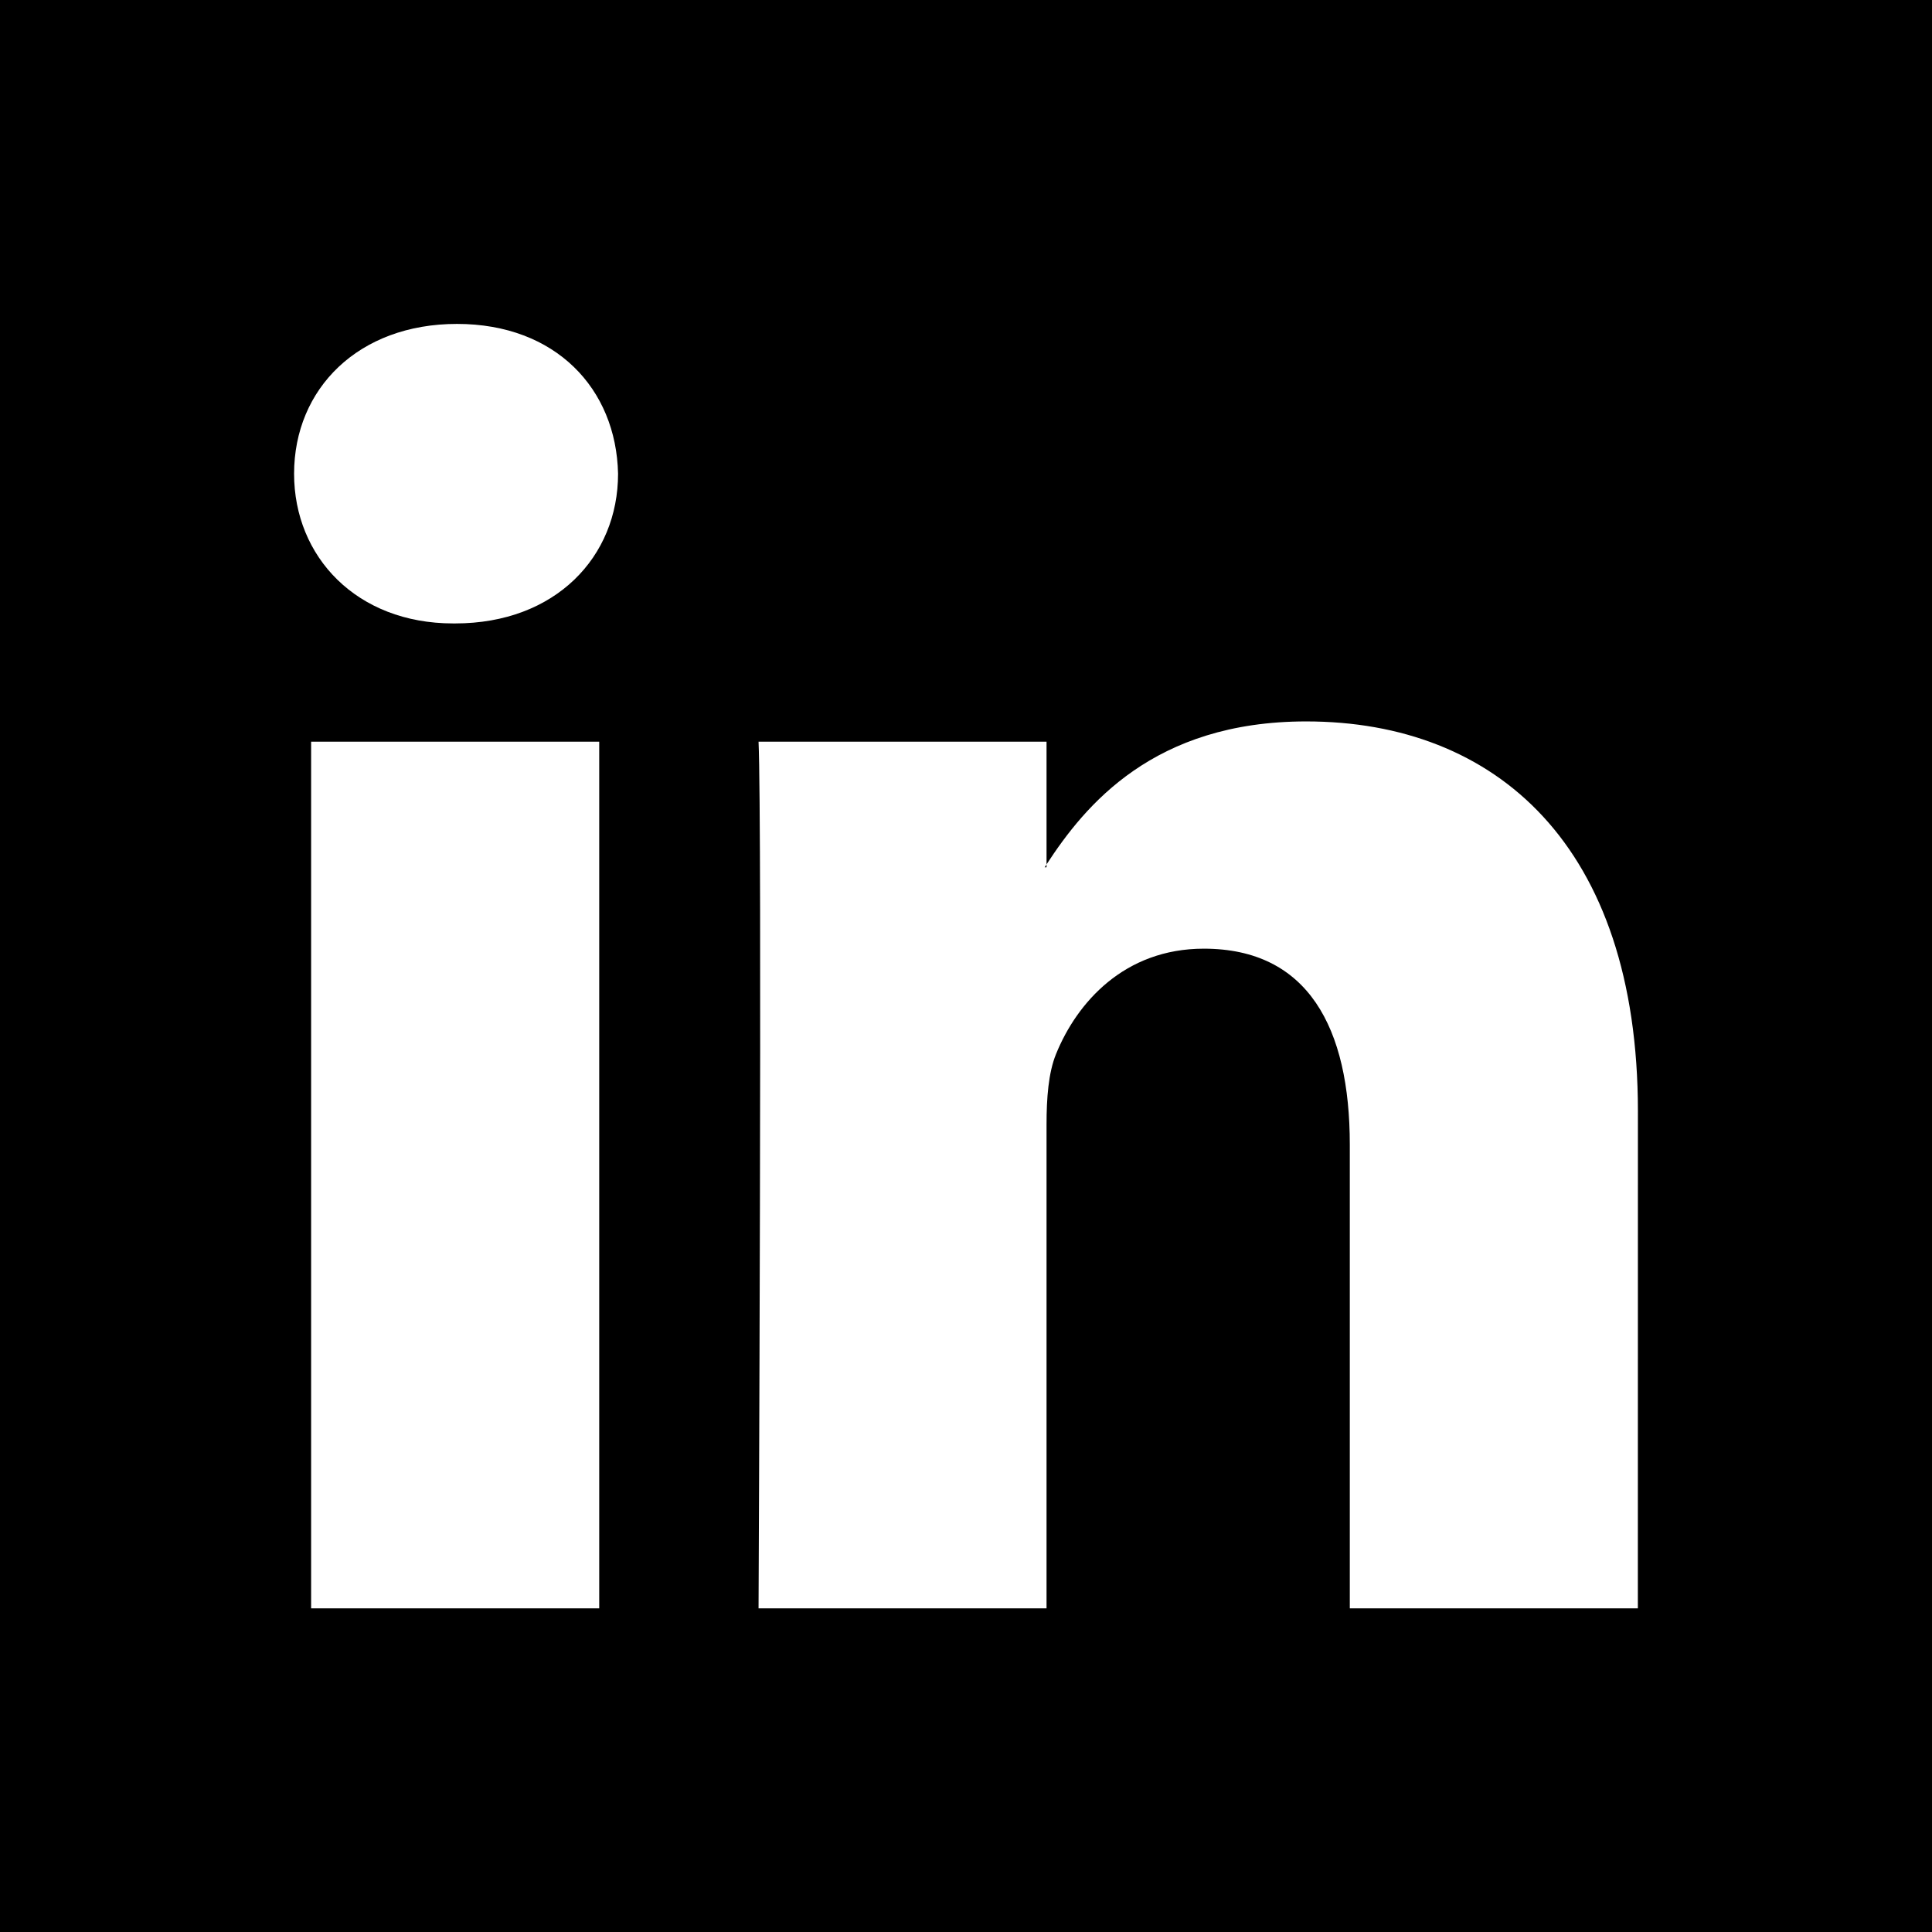
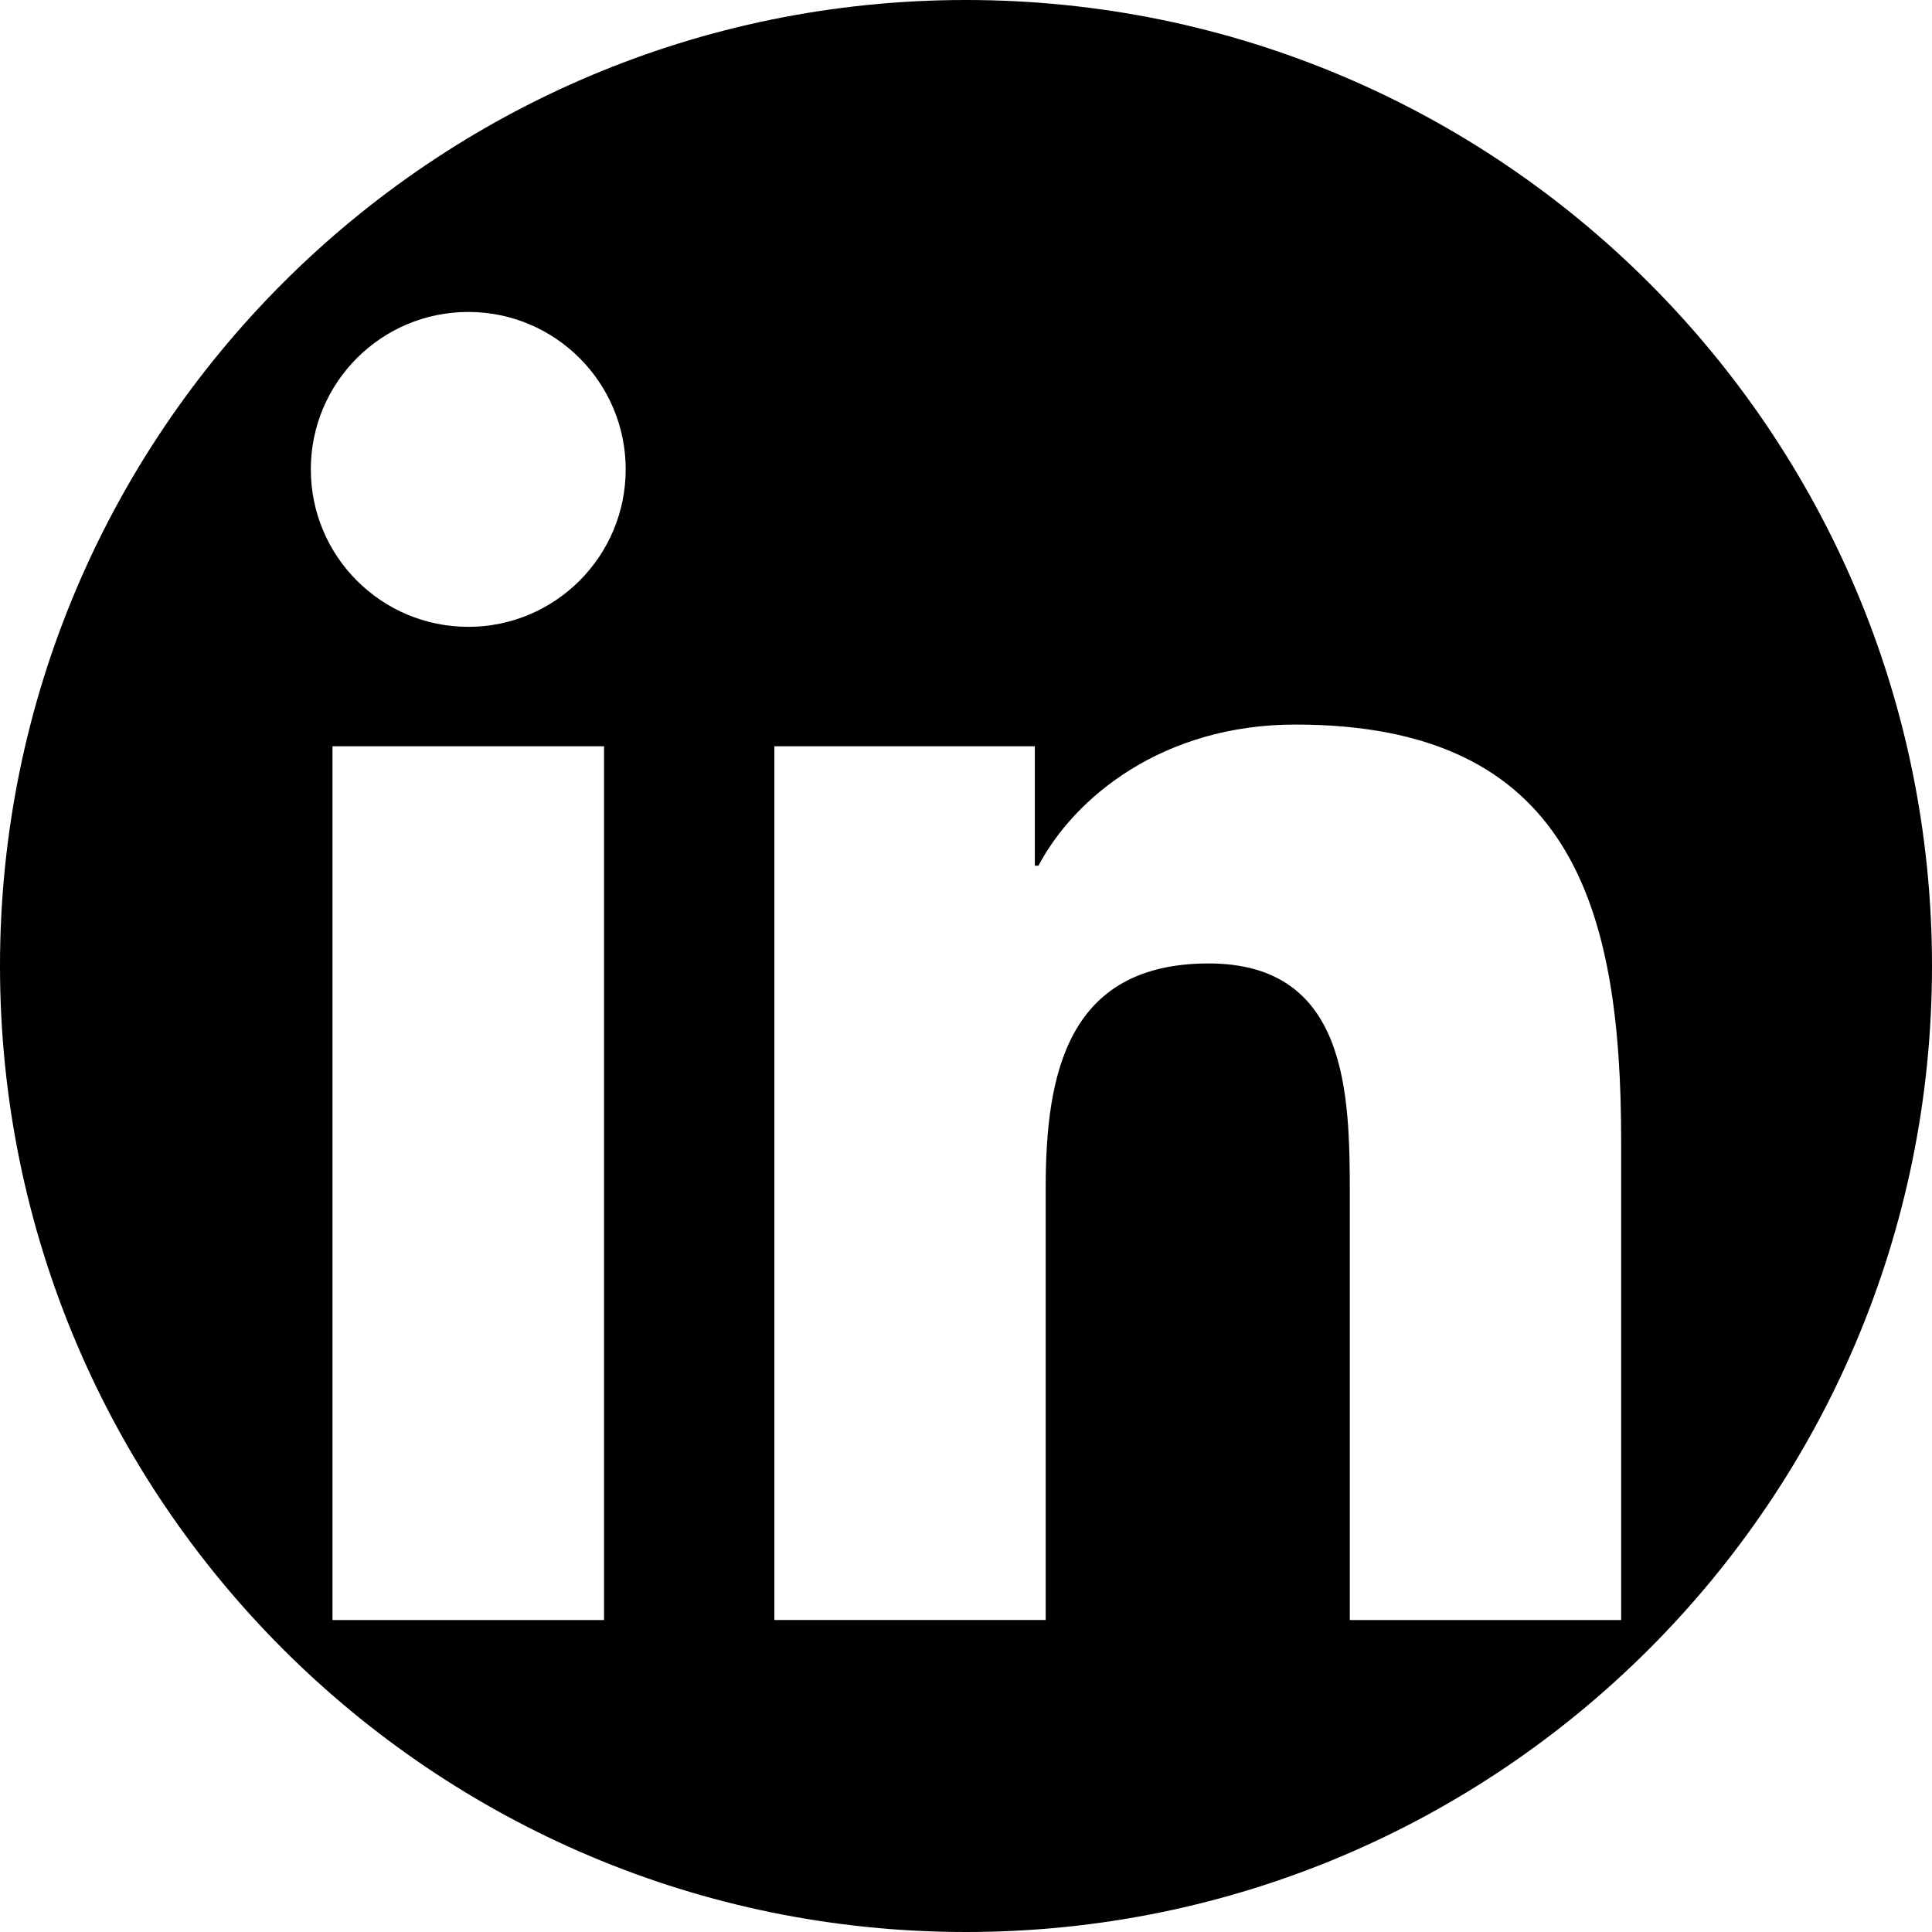
- <svg xmlns="http://www.w3.org/2000/svg" fill="#000000" version="1.1" id="Capa_1" width="64px" height="64px" viewBox="0 0 32 32" xml:space="preserve">
+ <svg xmlns="http://www.w3.org/2000/svg" fill="#000000" version="1.1" id="Capa_1" width="64px" height="64px" viewBox="0 0 97.75 97.75" xml:space="preserve">
  <g id="SVGRepo_bgCarrier" stroke-width="0" />
  <g id="SVGRepo_tracerCarrier" stroke-linecap="round" stroke-linejoin="round" />
  <g id="SVGRepo_iconCarrier">
    <g>
-       <path d="M17.303,14.365c0.012-0.015,0.023-0.031,0.031-0.048v0.048H17.303z M32,0v32H0V0H32L32,0z M9.925,12.285H5.153v14.354 h4.772V12.285z M10.237,7.847c-0.03-1.41-1.035-2.482-2.668-2.482c-1.631,0-2.698,1.072-2.698,2.482 c0,1.375,1.035,2.479,2.636,2.479h0.031C9.202,10.326,10.237,9.222,10.237,7.847z M27.129,18.408c0-4.408-2.355-6.459-5.494-6.459 c-2.531,0-3.664,1.391-4.301,2.368v-2.032h-4.77c0.061,1.346,0,14.354,0,14.354h4.77v-8.016c0-0.434,0.031-0.855,0.157-1.164 c0.346-0.854,1.132-1.746,2.448-1.746c1.729,0,2.418,1.314,2.418,3.246v7.68h4.771L27.129,18.408L27.129,18.408z" />
+       <path d="M48.875,0C21.882,0,0,21.882,0,48.875S21.882,97.75,48.875,97.75S97.75,75.868,97.75,48.875S75.868,0,48.875,0z M30.562,81.966h-13.74V37.758h13.74V81.966z M23.695,31.715c-4.404,0-7.969-3.57-7.969-7.968c0.001-4.394,3.565-7.964,7.969-7.964 c4.392,0,7.962,3.57,7.962,7.964C31.657,28.146,28.086,31.715,23.695,31.715z M82.023,81.966H68.294V60.467 c0-5.127-0.095-11.721-7.142-11.721c-7.146,0-8.245,5.584-8.245,11.35v21.869H39.179V37.758h13.178v6.041h0.185 c1.835-3.476,6.315-7.14,13-7.14c13.913,0,16.481,9.156,16.481,21.059V81.966z" />
    </g>
  </g>
</svg>
